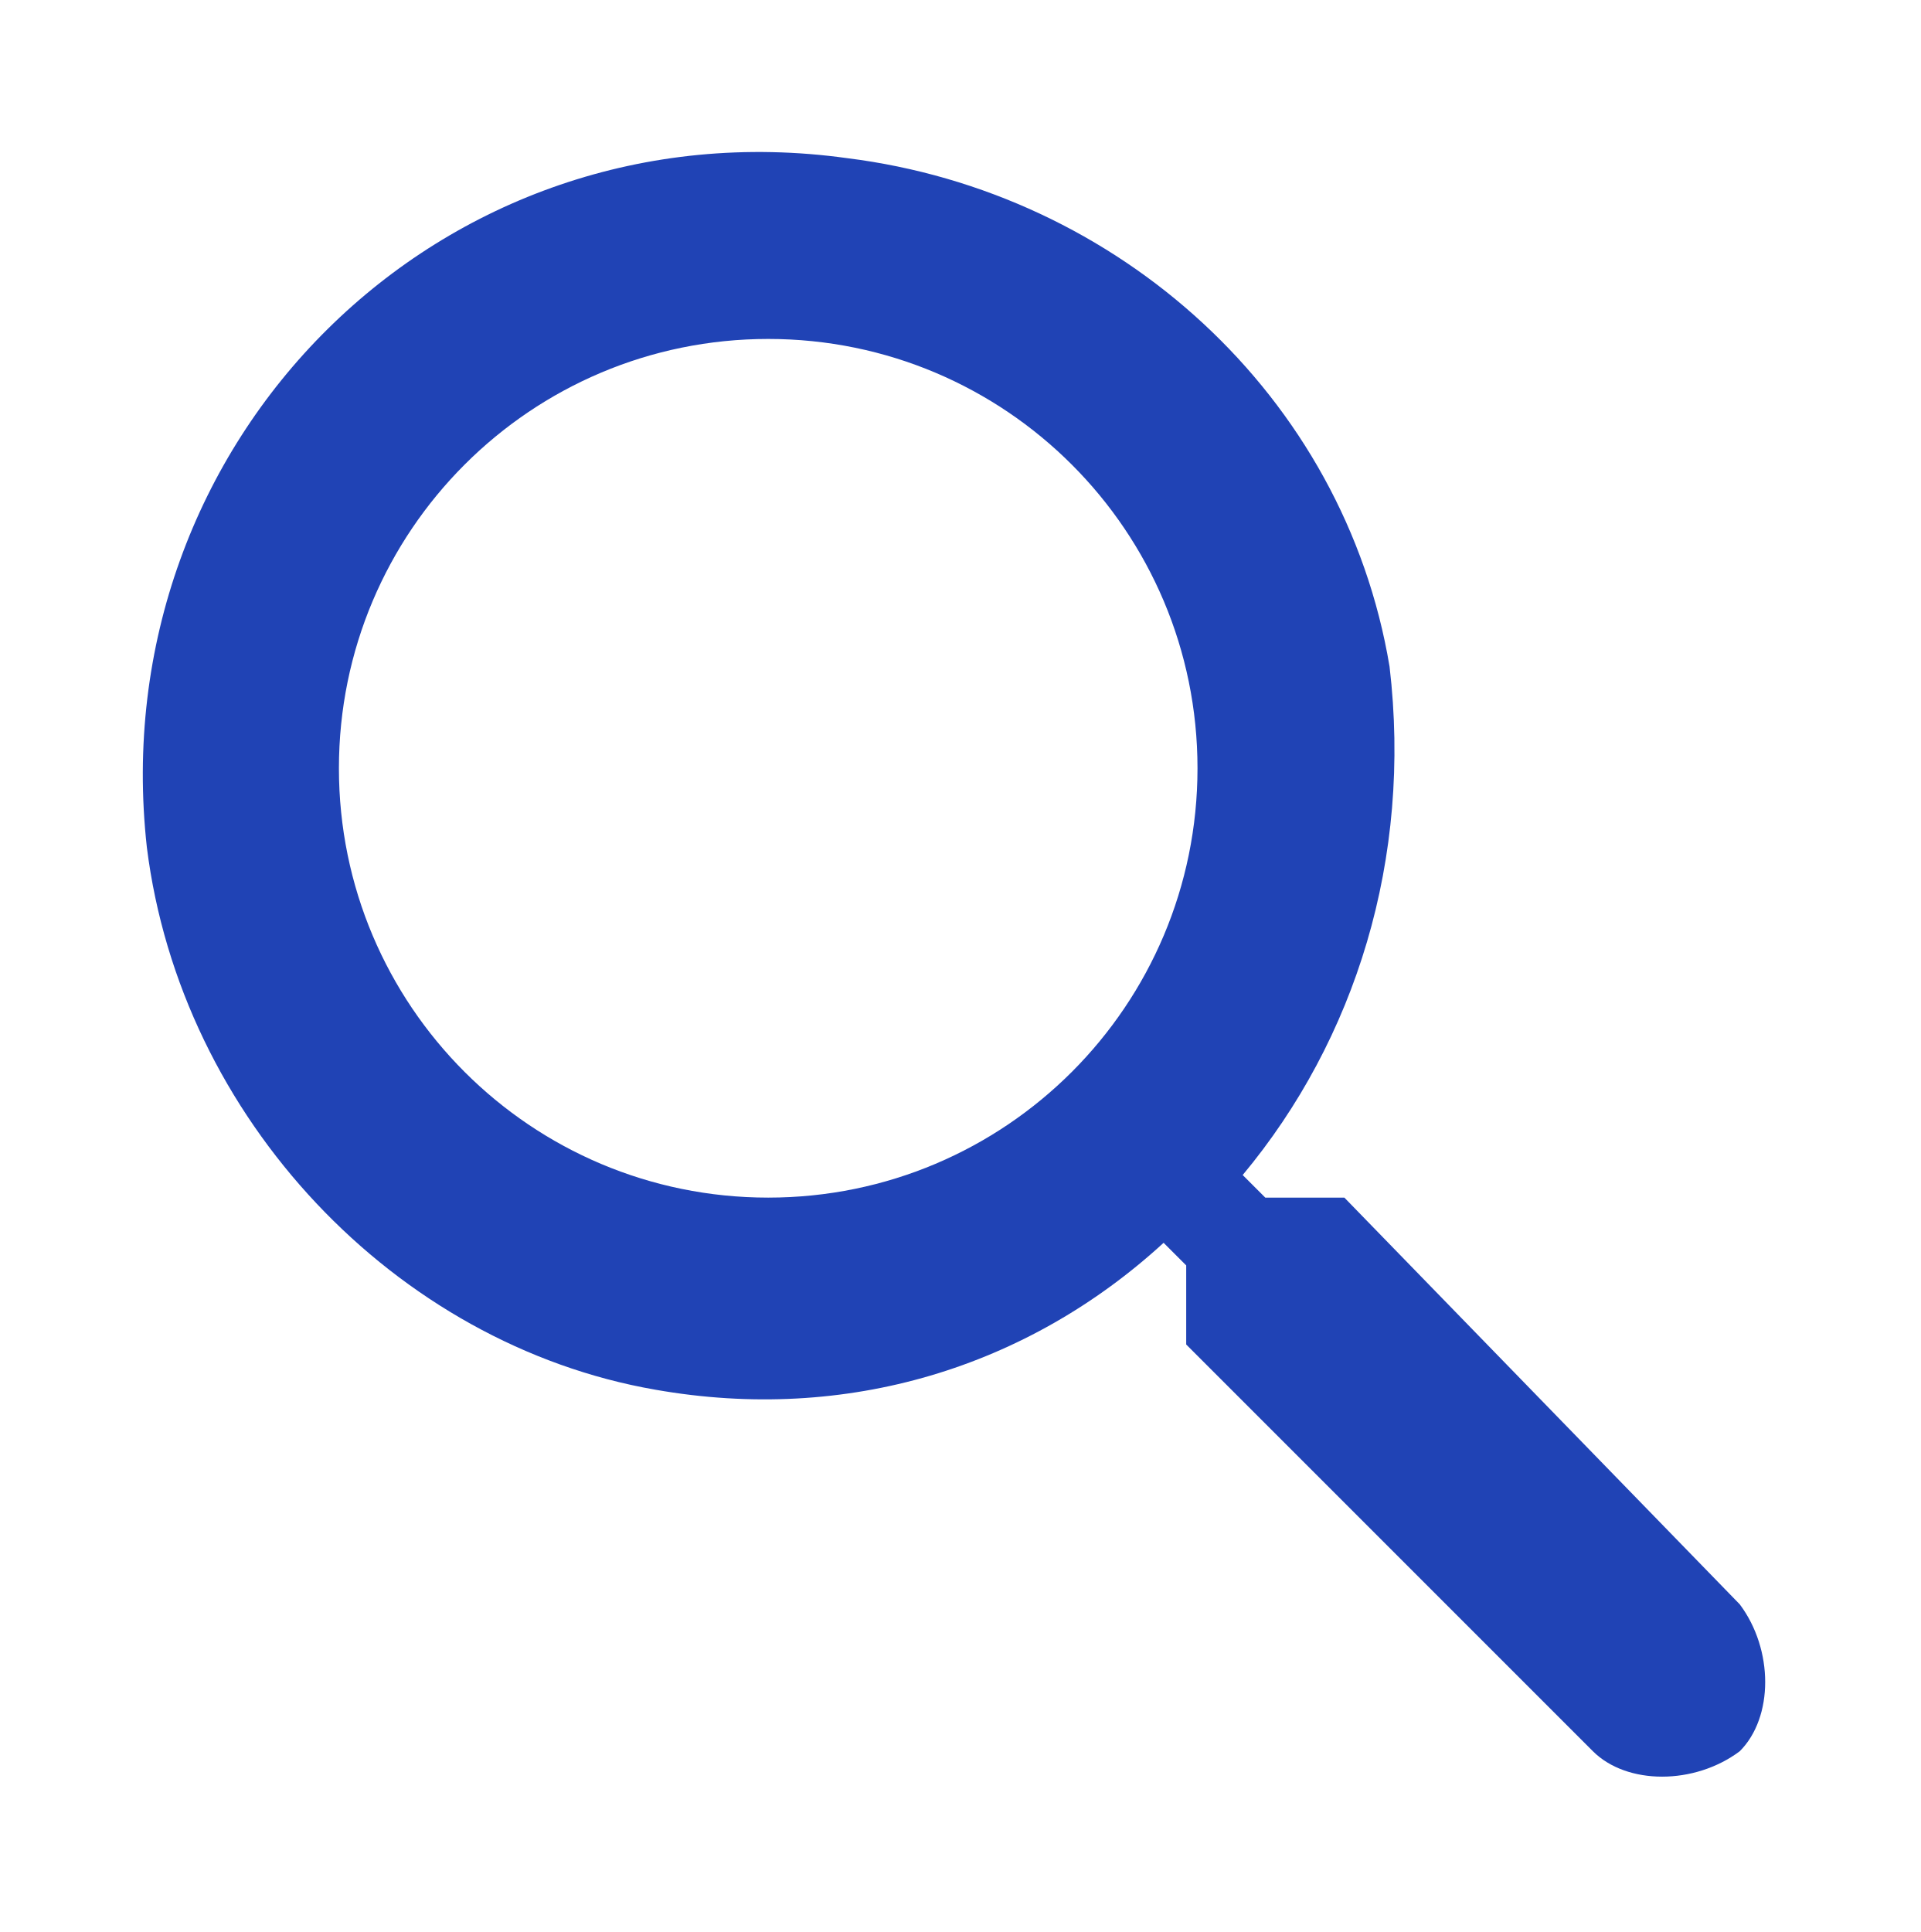
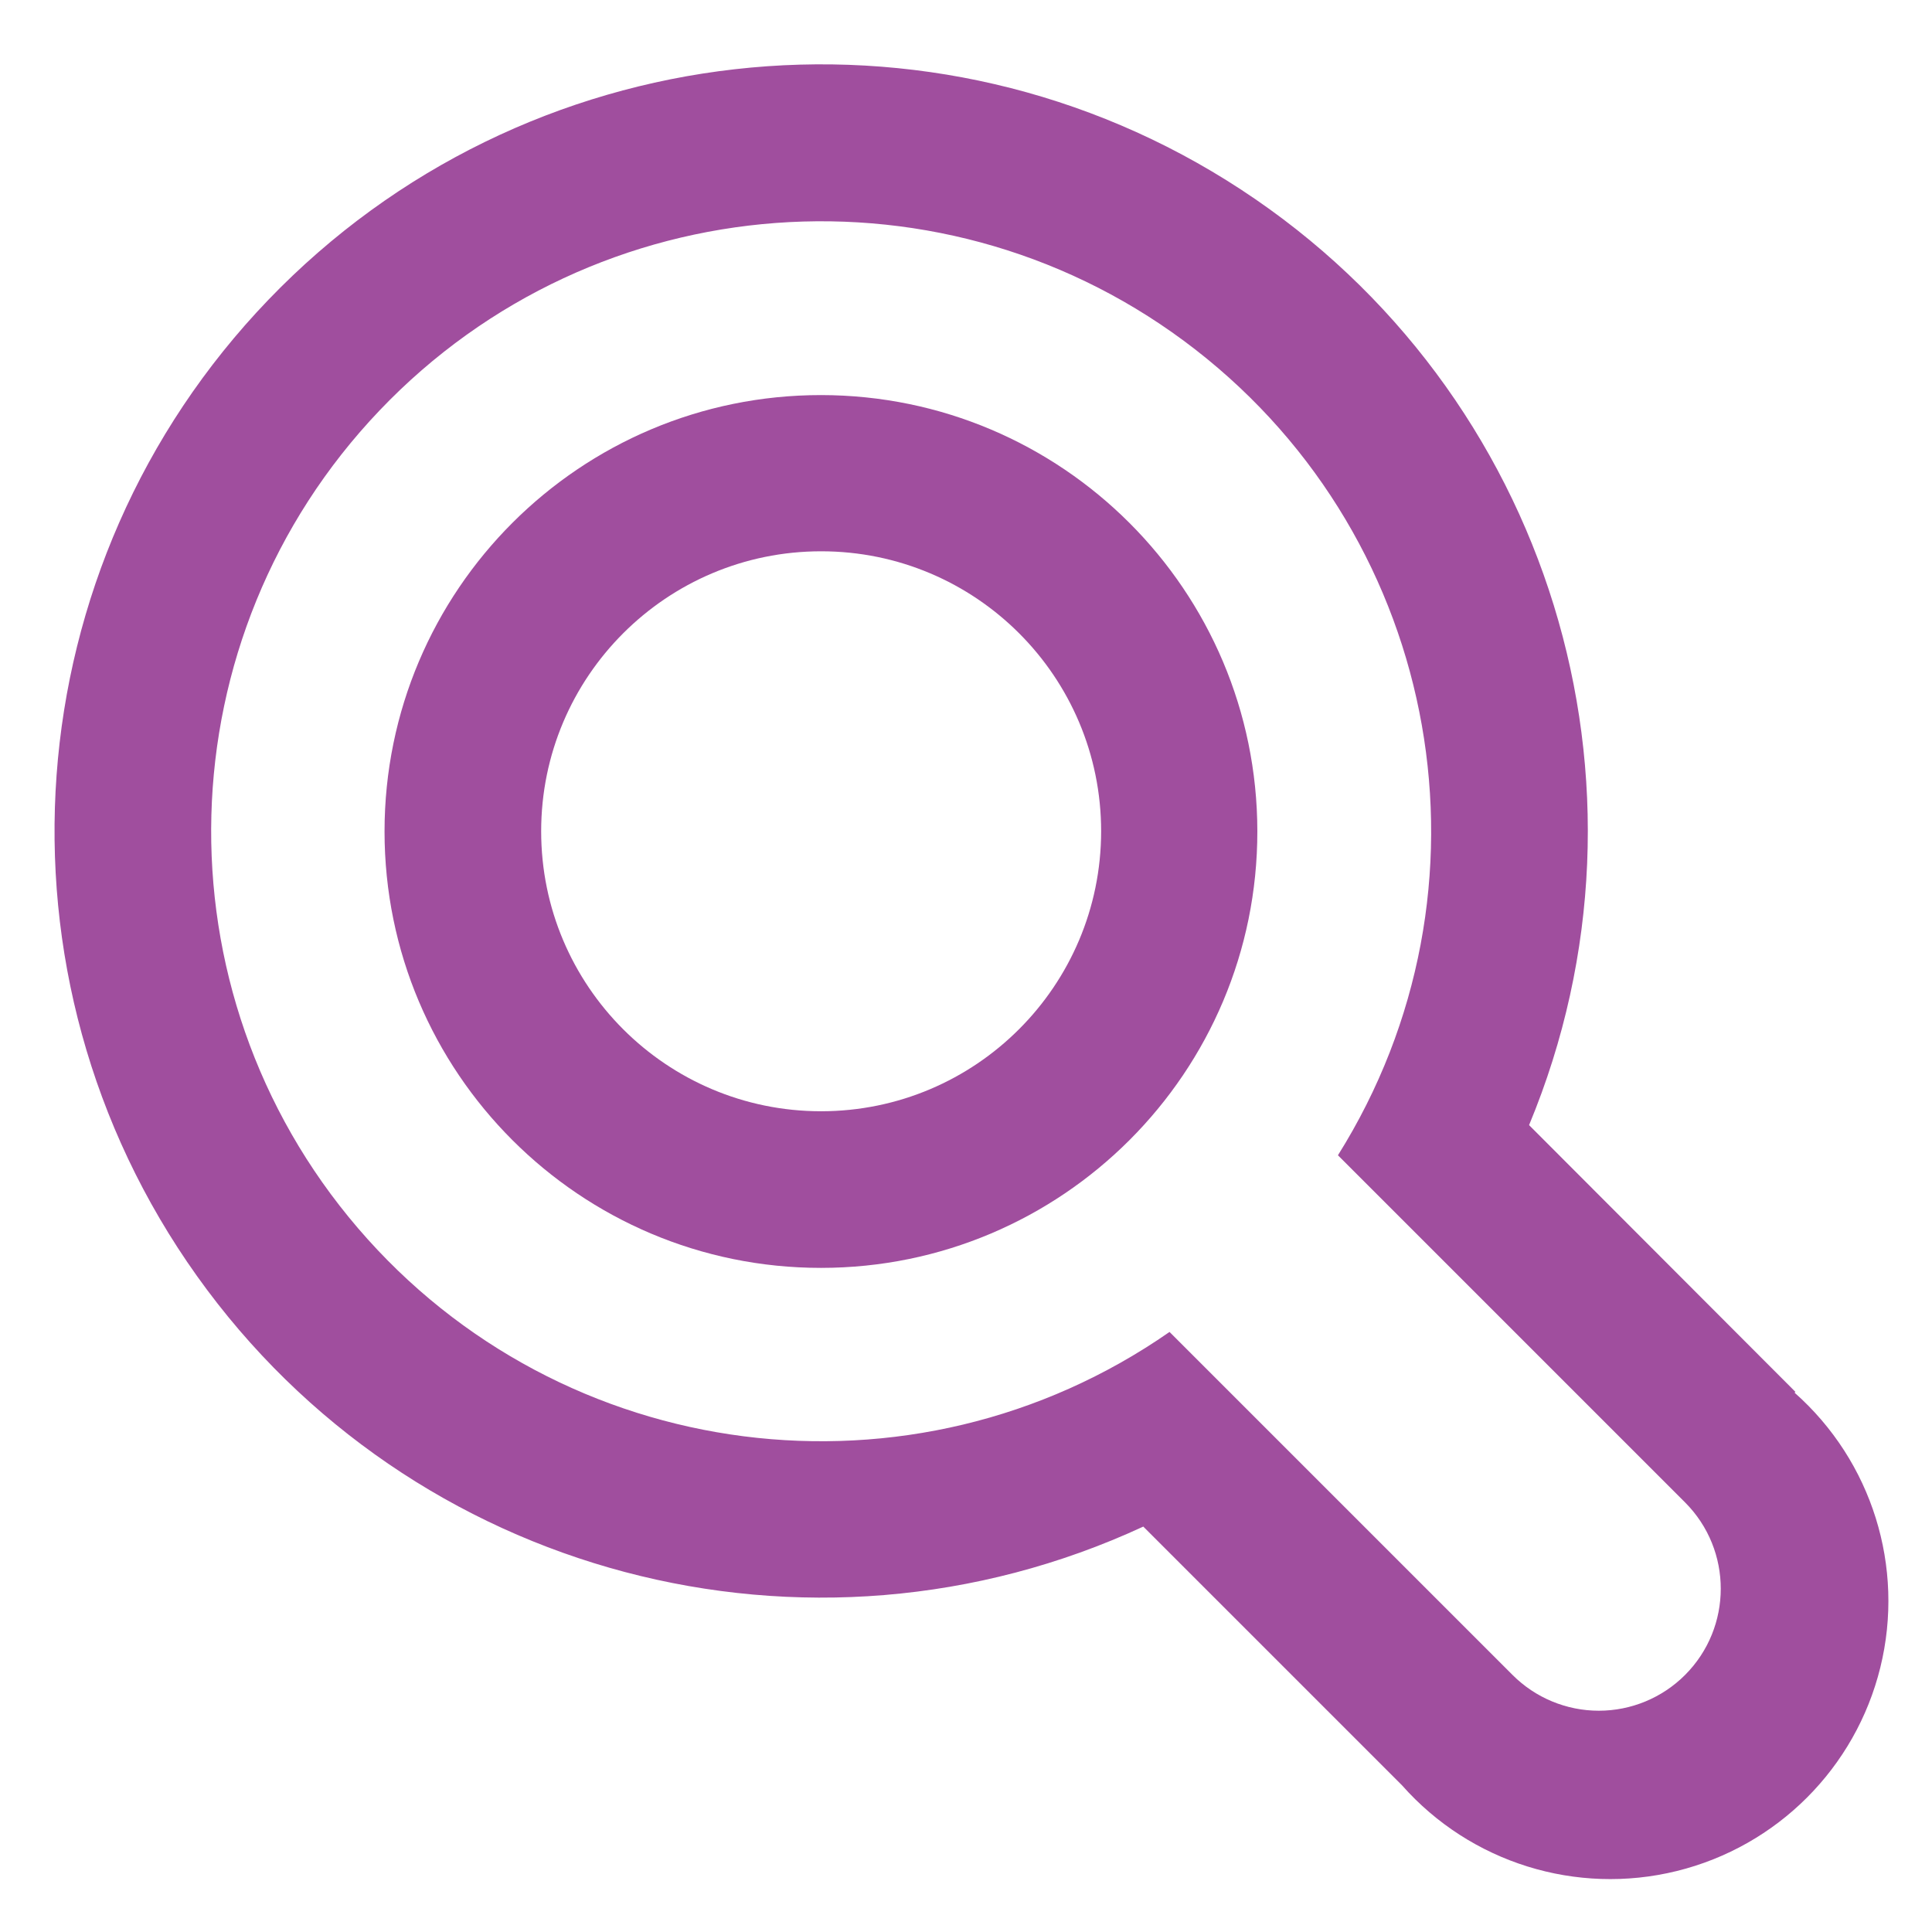
- <svg xmlns="http://www.w3.org/2000/svg" version="1.1" id="Layer_1" x="0px" y="0px" viewBox="0 0 17 17.1" style="enable-background:new 0 0 17 17.1;" xml:space="preserve">
-   <style type="text/css">
- 	.st0{fill:none;}
- 	.st1{fill:#2043B5;}
- </style>
-   <path class="st0" d="M-3-3h24v24H-3V-3z" />
-   <path class="st1" d="M11.9,10.6h-0.7L11,10.4c1-1.2,1.5-2.8,1.3-4.5c-0.4-2.4-2.4-4.2-4.8-4.5C3.9,0.9,0.9,3.9,1.3,7.5  c0.3,2.4,2.2,4.4,4.5,4.8c1.7,0.3,3.3-0.2,4.5-1.3l0.2,0.2v0.7l3.6,3.6c0.3,0.3,0.9,0.3,1.3,0c0.3-0.3,0.3-0.9,0-1.3L11.9,10.6z   M6.8,10.6C4.7,10.6,3,8.9,3,6.8S4.7,3,6.8,3s3.8,1.7,3.8,3.8S8.9,10.6,6.8,10.6z" />
+ <svg xmlns="http://www.w3.org/2000/svg" viewBox="0 0 93.5 93.5">
+   <defs>
+     <style>.cls-1{fill:#a04e9e;}</style>
+   </defs>
+   <g id="search">
+     <path class="cls-1" d="M86.89,67.36,74,54.45A37.1,37.1,0,1,0,55.33,73.88L67.85,86.4a13.46,13.46,0,1,0,19-19Zm-5.34,13.7a5.9,5.9,0,0,1-8.35,0L56.6,64.46a29.52,29.52,0,1,1,8.15-8.55l16.8,16.8A5.91,5.91,0,0,1,81.55,81.06Z" />
+     <path class="cls-1" d="M39.74,19.12A21.12,21.12,0,1,0,60.85,40.23,21.13,21.13,0,0,0,39.74,19.12Zm0,34.66A13.55,13.55,0,1,1,53.29,40.23,13.56,13.56,0,0,1,39.74,53.78Z" />
+   </g>
</svg>
